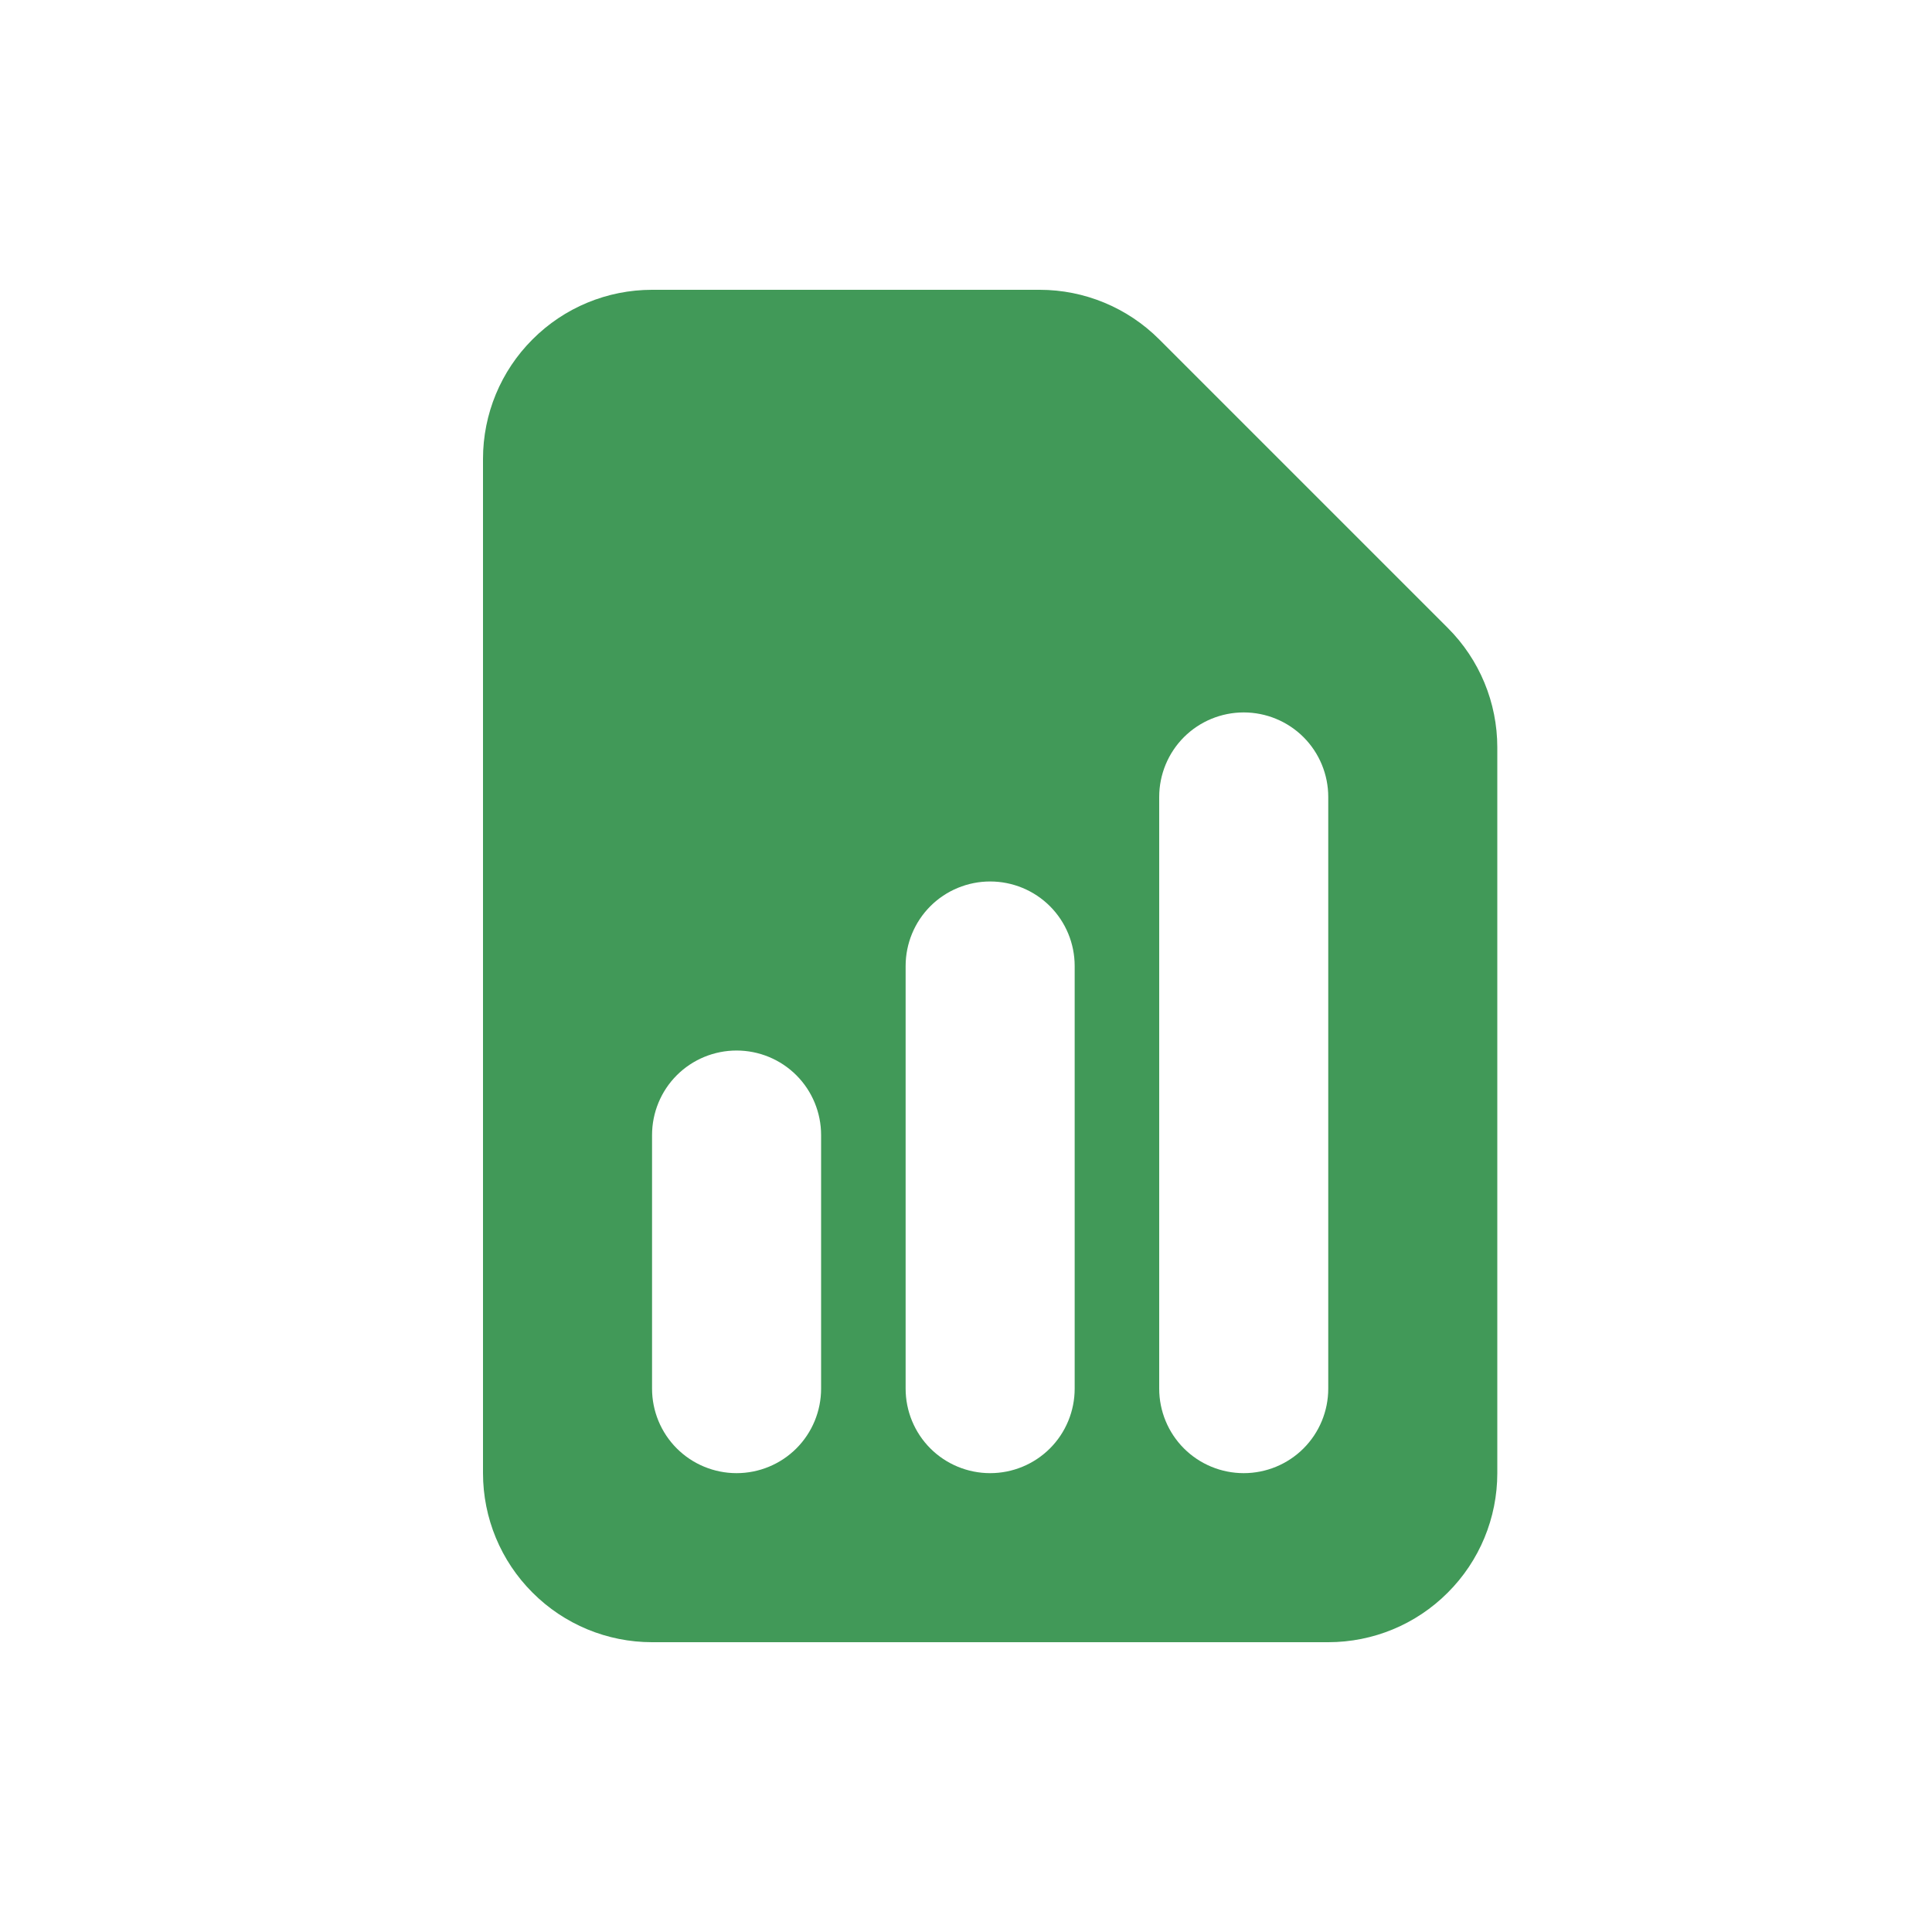
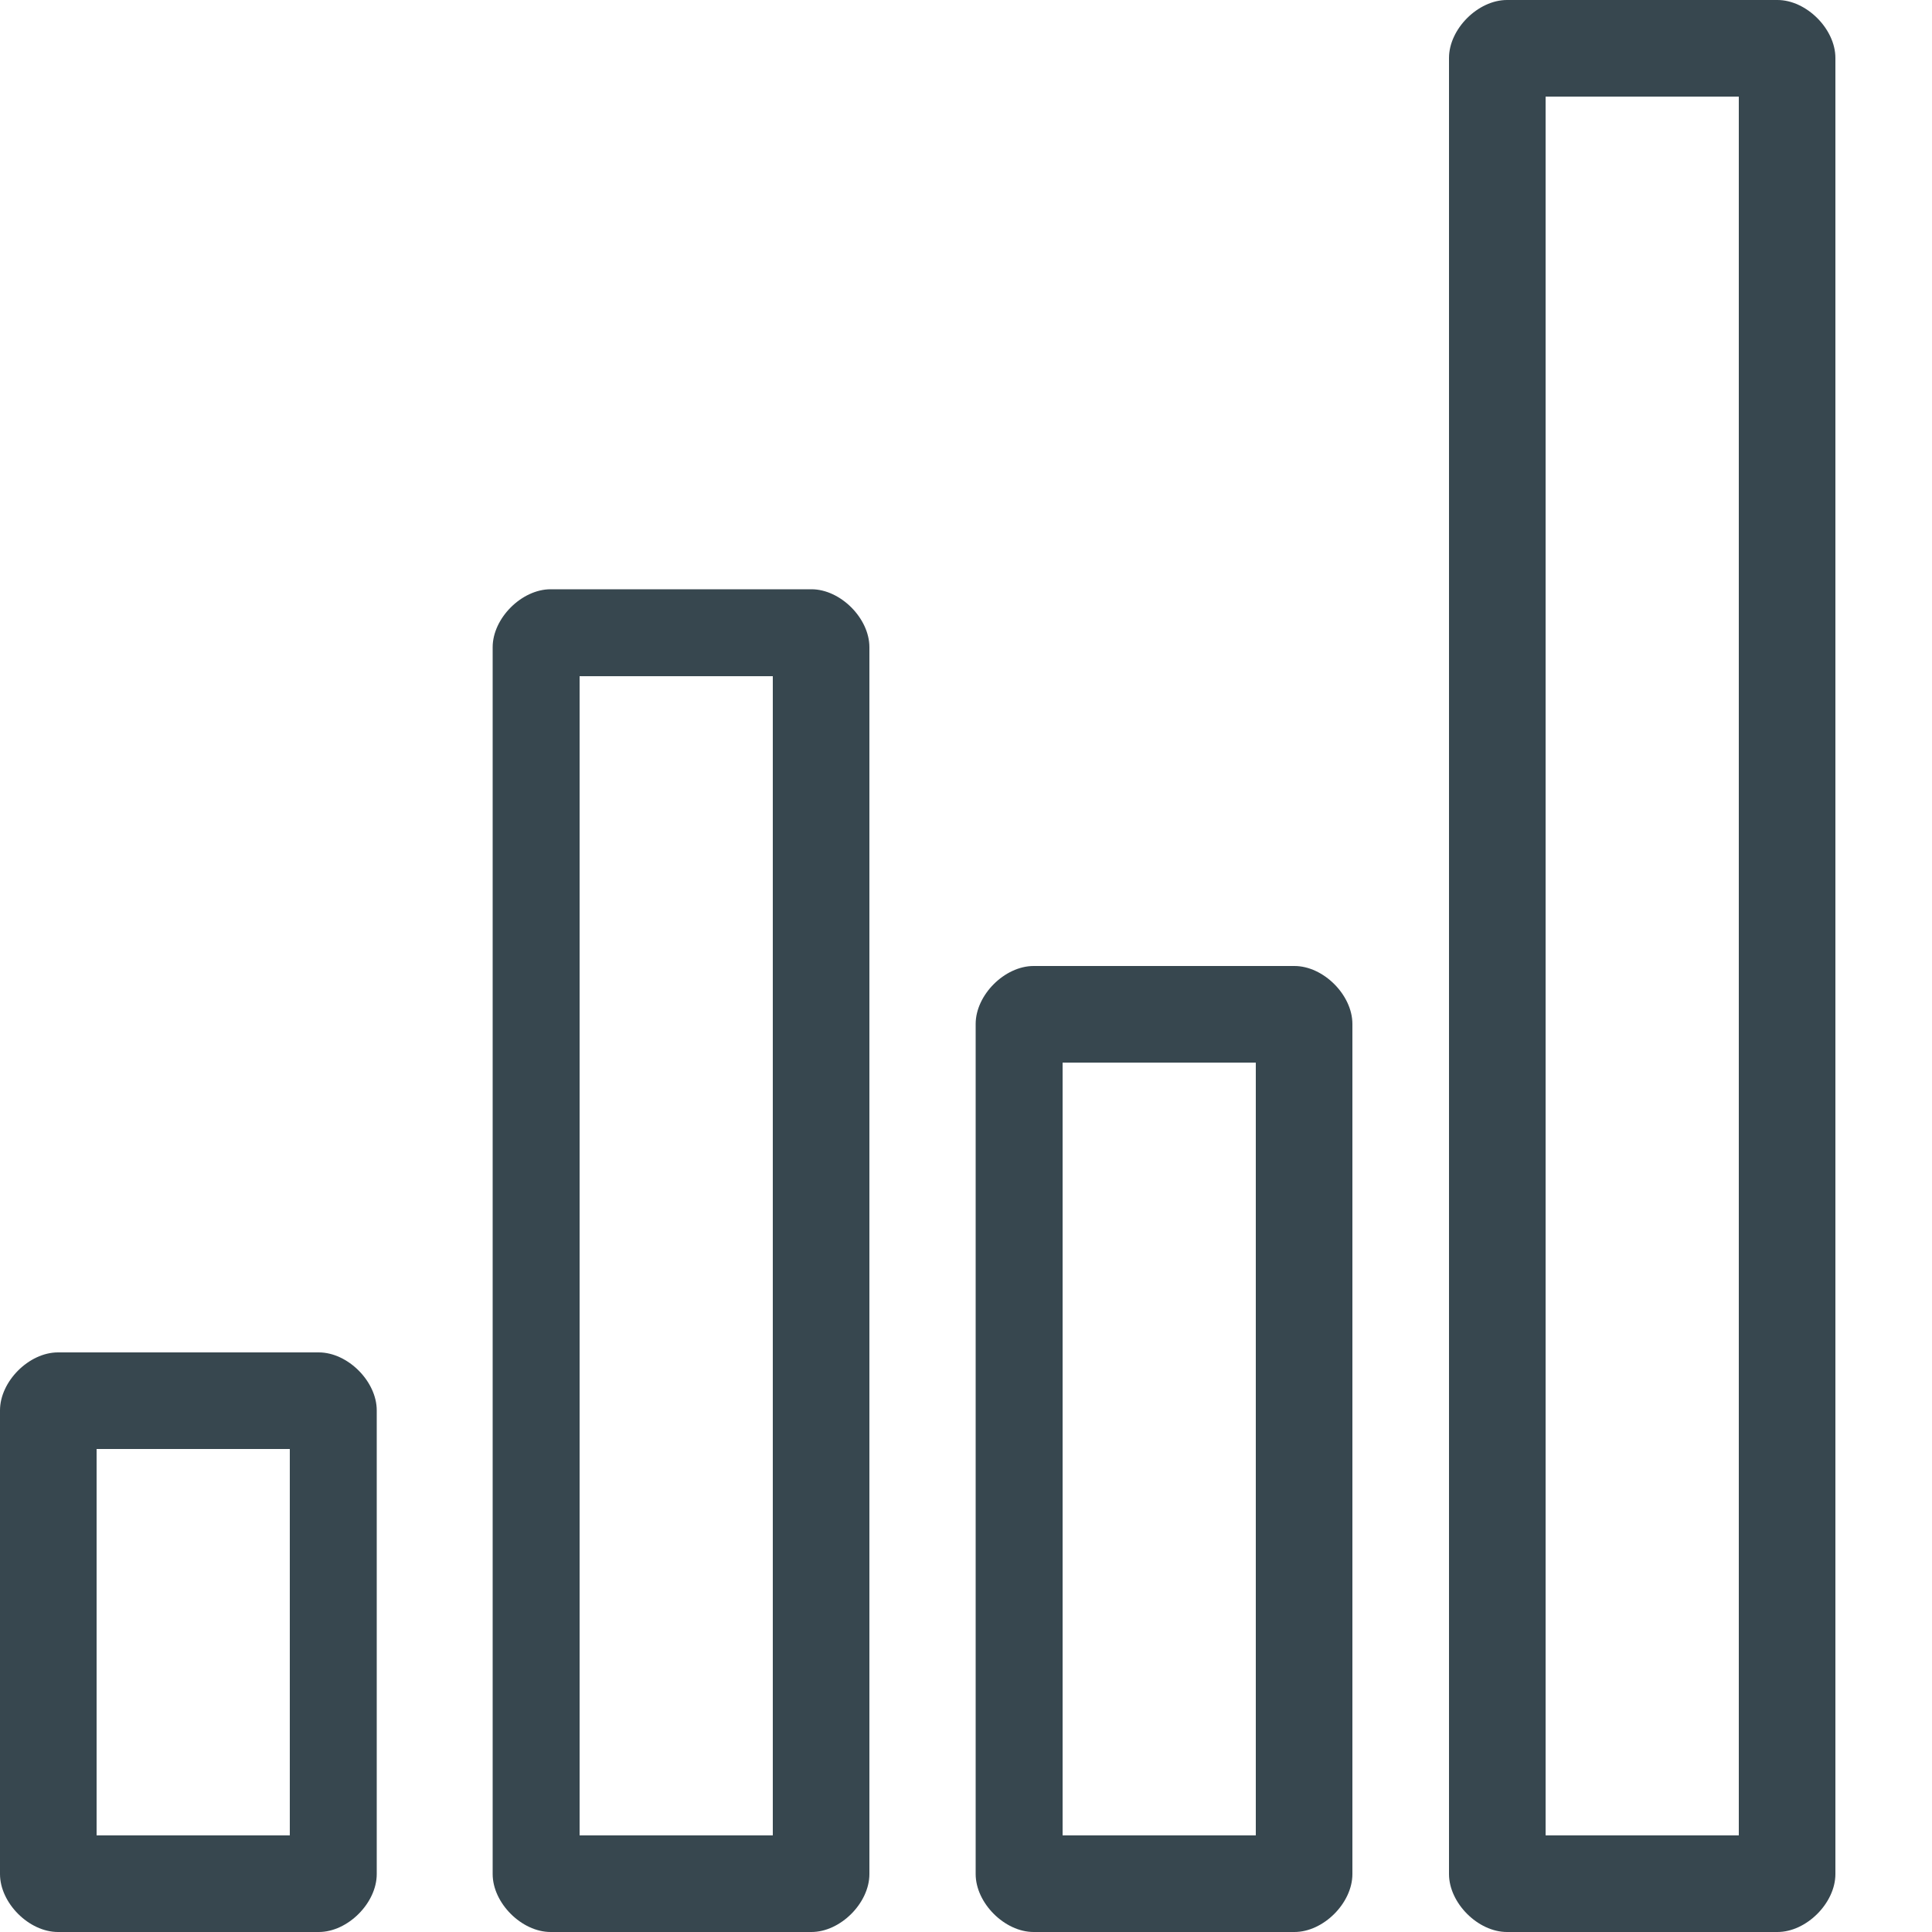
<svg xmlns="http://www.w3.org/2000/svg" width="20" height="20" viewBox="0 0 20 20" fill="none">
-   <path fill-rule="evenodd" clip-rule="evenodd" d="M6.75 3C6.286 3 5.841 3.184 5.513 3.513C5.184 3.841 5 4.286 5 4.75V15.25C5 15.714 5.184 16.159 5.513 16.487C5.841 16.816 6.286 17 6.75 17H13.75C14.214 17 14.659 16.816 14.987 16.487C15.316 16.159 15.5 15.714 15.5 15.25V7.737C15.5 7.273 15.316 6.828 14.987 6.5L12 3.513C11.672 3.185 11.227 3 10.763 3H6.75ZM8.5 11.75C8.5 11.518 8.408 11.295 8.244 11.131C8.08 10.967 7.857 10.875 7.625 10.875C7.393 10.875 7.17 10.967 7.006 11.131C6.842 11.295 6.75 11.518 6.75 11.75V14.375C6.75 14.607 6.842 14.83 7.006 14.994C7.17 15.158 7.393 15.25 7.625 15.25C7.857 15.25 8.08 15.158 8.244 14.994C8.408 14.83 8.5 14.607 8.5 14.375V11.75ZM10.25 9.125C10.482 9.125 10.705 9.217 10.869 9.381C11.033 9.545 11.125 9.768 11.125 10V14.375C11.125 14.607 11.033 14.83 10.869 14.994C10.705 15.158 10.482 15.25 10.25 15.25C10.018 15.25 9.795 15.158 9.631 14.994C9.467 14.83 9.375 14.607 9.375 14.375V10C9.375 9.768 9.467 9.545 9.631 9.381C9.795 9.217 10.018 9.125 10.25 9.125ZM13.75 8.25C13.75 8.018 13.658 7.795 13.494 7.631C13.33 7.467 13.107 7.375 12.875 7.375C12.643 7.375 12.42 7.467 12.256 7.631C12.092 7.795 12 8.018 12 8.25V14.375C12 14.607 12.092 14.83 12.256 14.994C12.42 15.158 12.643 15.25 12.875 15.25C13.107 15.25 13.33 15.158 13.494 14.994C13.658 14.83 13.75 14.607 13.75 14.375V8.25Z" fill="#419958" />
+   <path d="M18.4 20H15.6C15.3 20 15 19.7 15 19.4V0.6C15 0.3 15.3 0 15.6 0H18.4C18.7 0 19 0.3 19 0.6V19.4C19 19.7 18.7 20 18.4 20ZM18 1H16V19H18V1ZM13.4 20H10.7C10.4 20 10.1 19.7 10.1 19.4V10.6C10.1 10.3 10.4 10 10.7 10H13.4C13.7 10 14 10.3 14 10.6V19.4C14 19.7 13.7 20 13.4 20ZM13 11H11V19H13V11ZM8.4 20H5.7C5.4 20 5.1 19.7 5.1 19.4V6.7C5.1 6.4 5.4 6.1 5.7 6.1H8.4C8.7 6.1 9 6.4 9 6.7V19.4C9 19.7 8.7 20 8.4 20ZM8 7H6V19H8V7ZM3.3 20H0.6C0.3 20 0 19.7 0 19.4V14.6C0 14.3 0.3 14 0.6 14H3.3C3.6 14 3.9 14.3 3.9 14.6V19.4C3.9 19.7 3.6 20 3.3 20ZM3 15H1V19H3V15Z" fill="#37474F" />
</svg>
